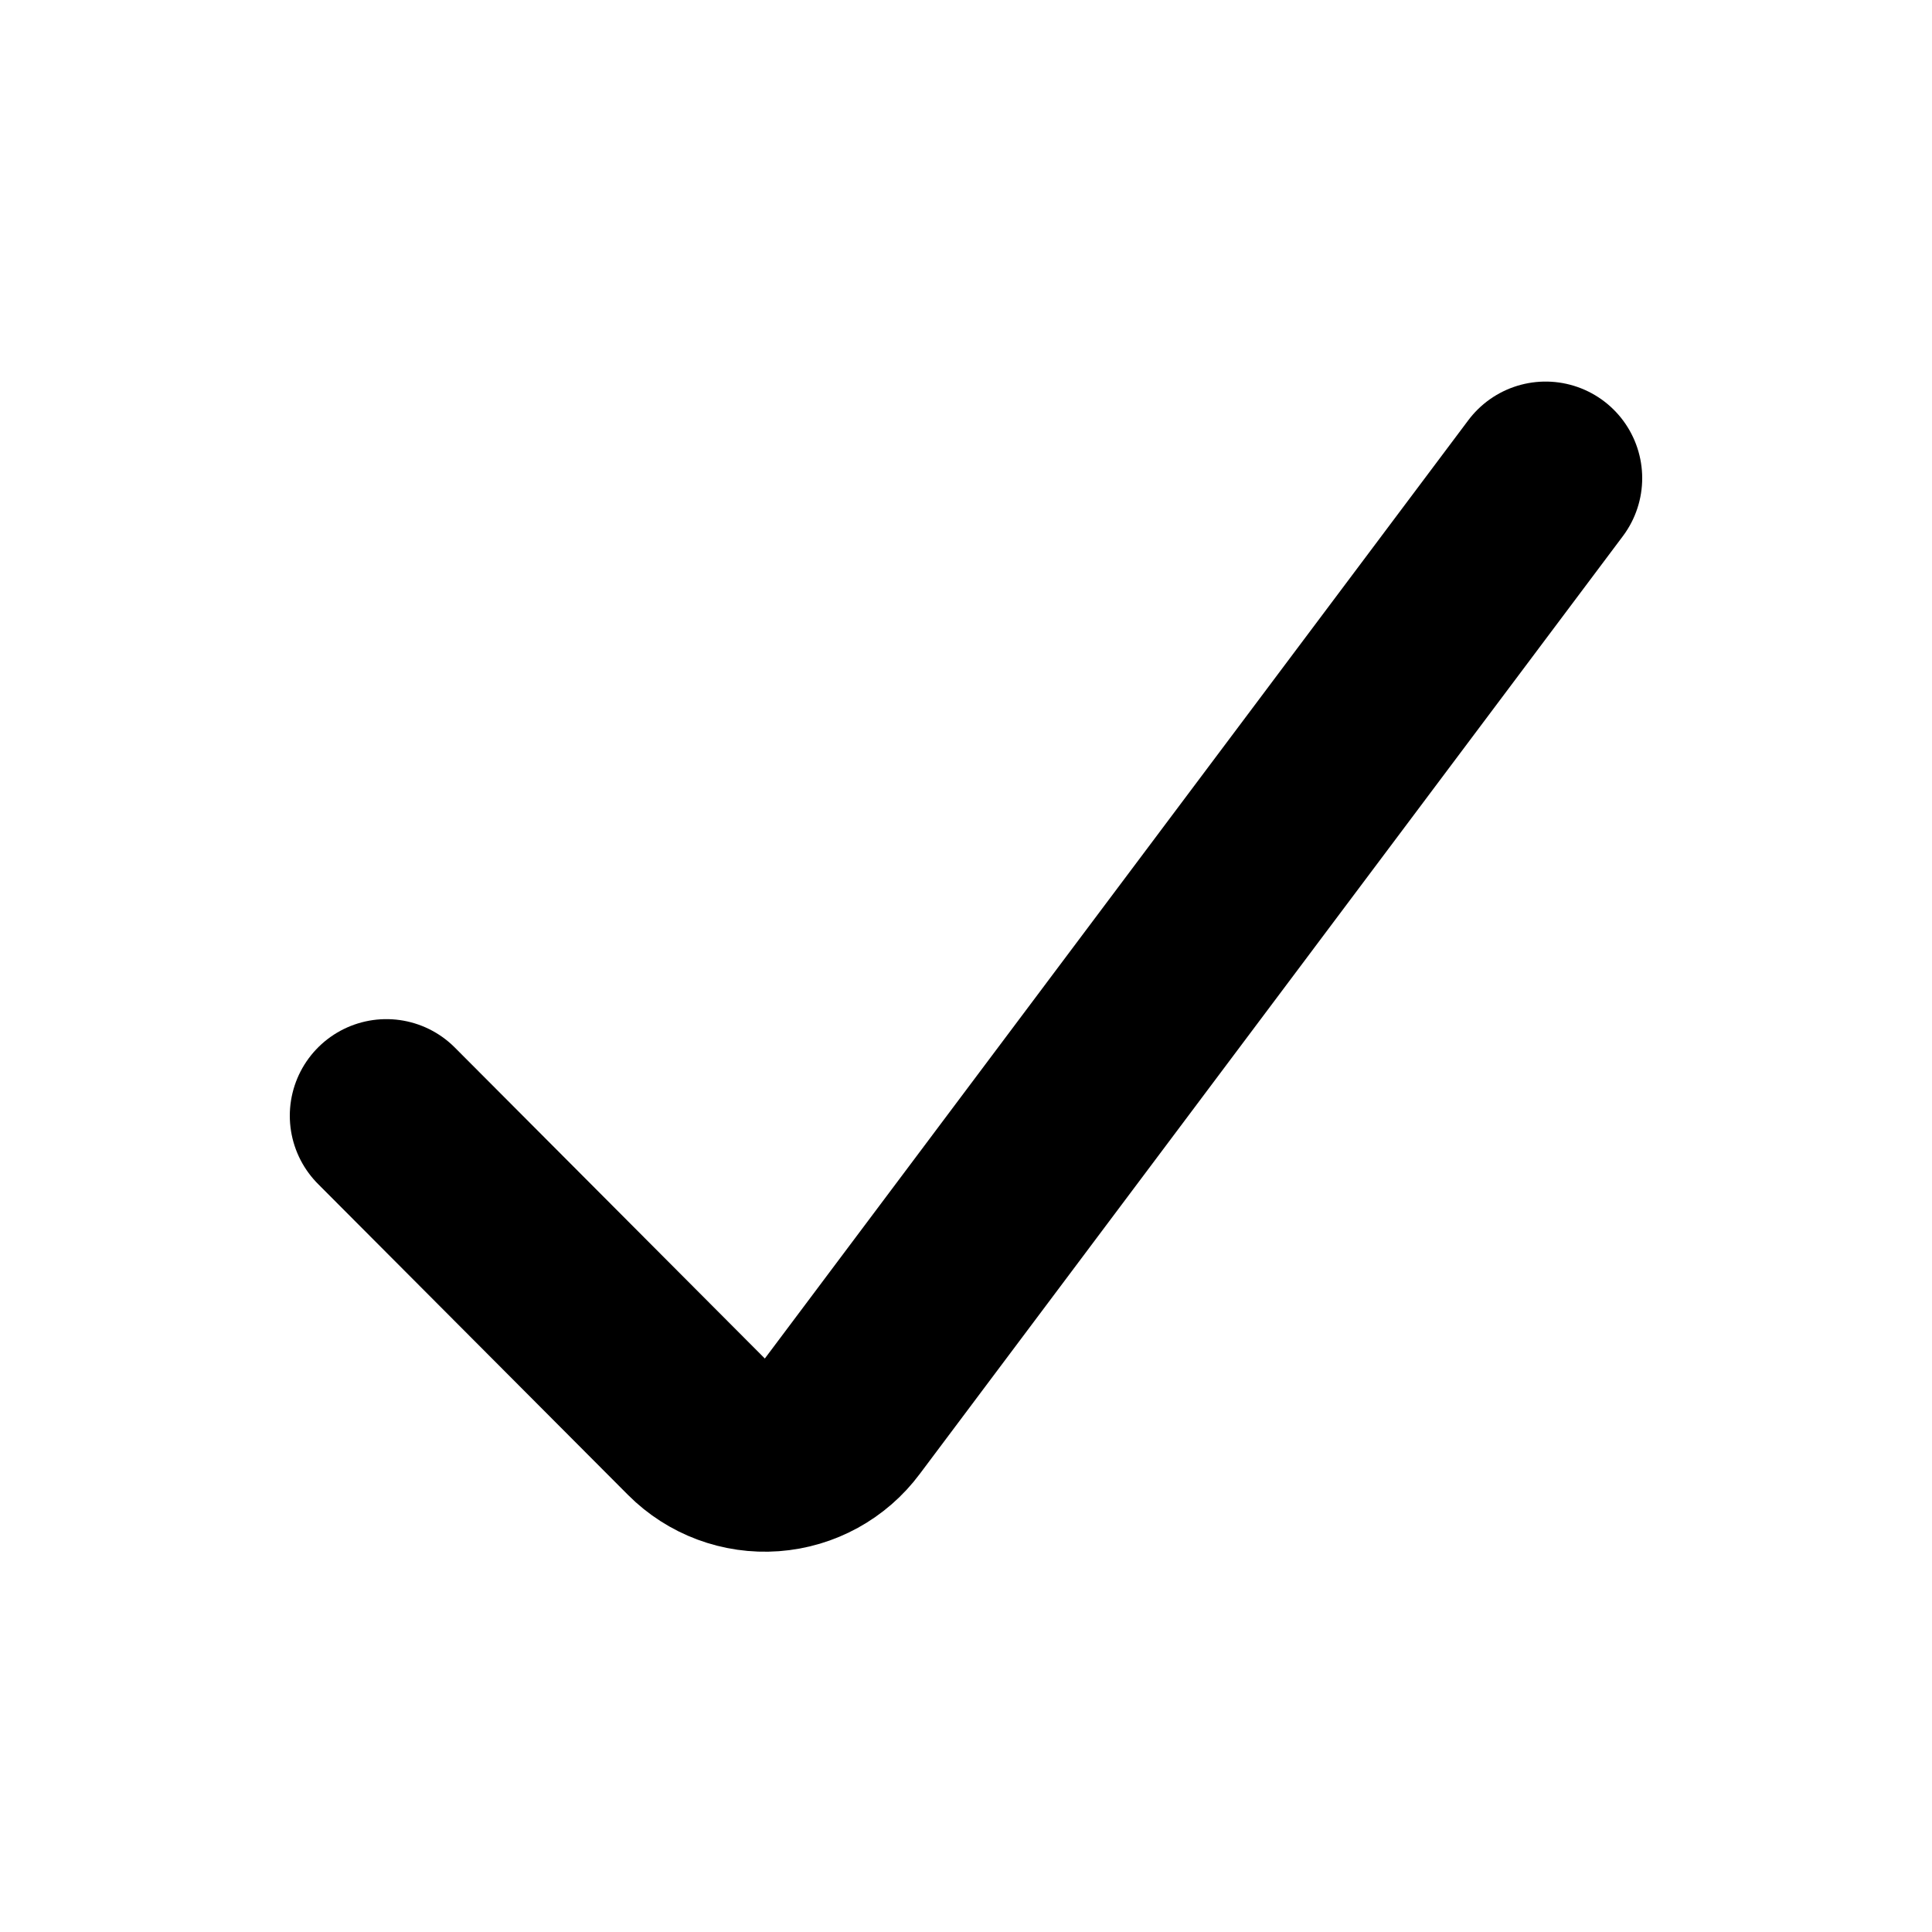
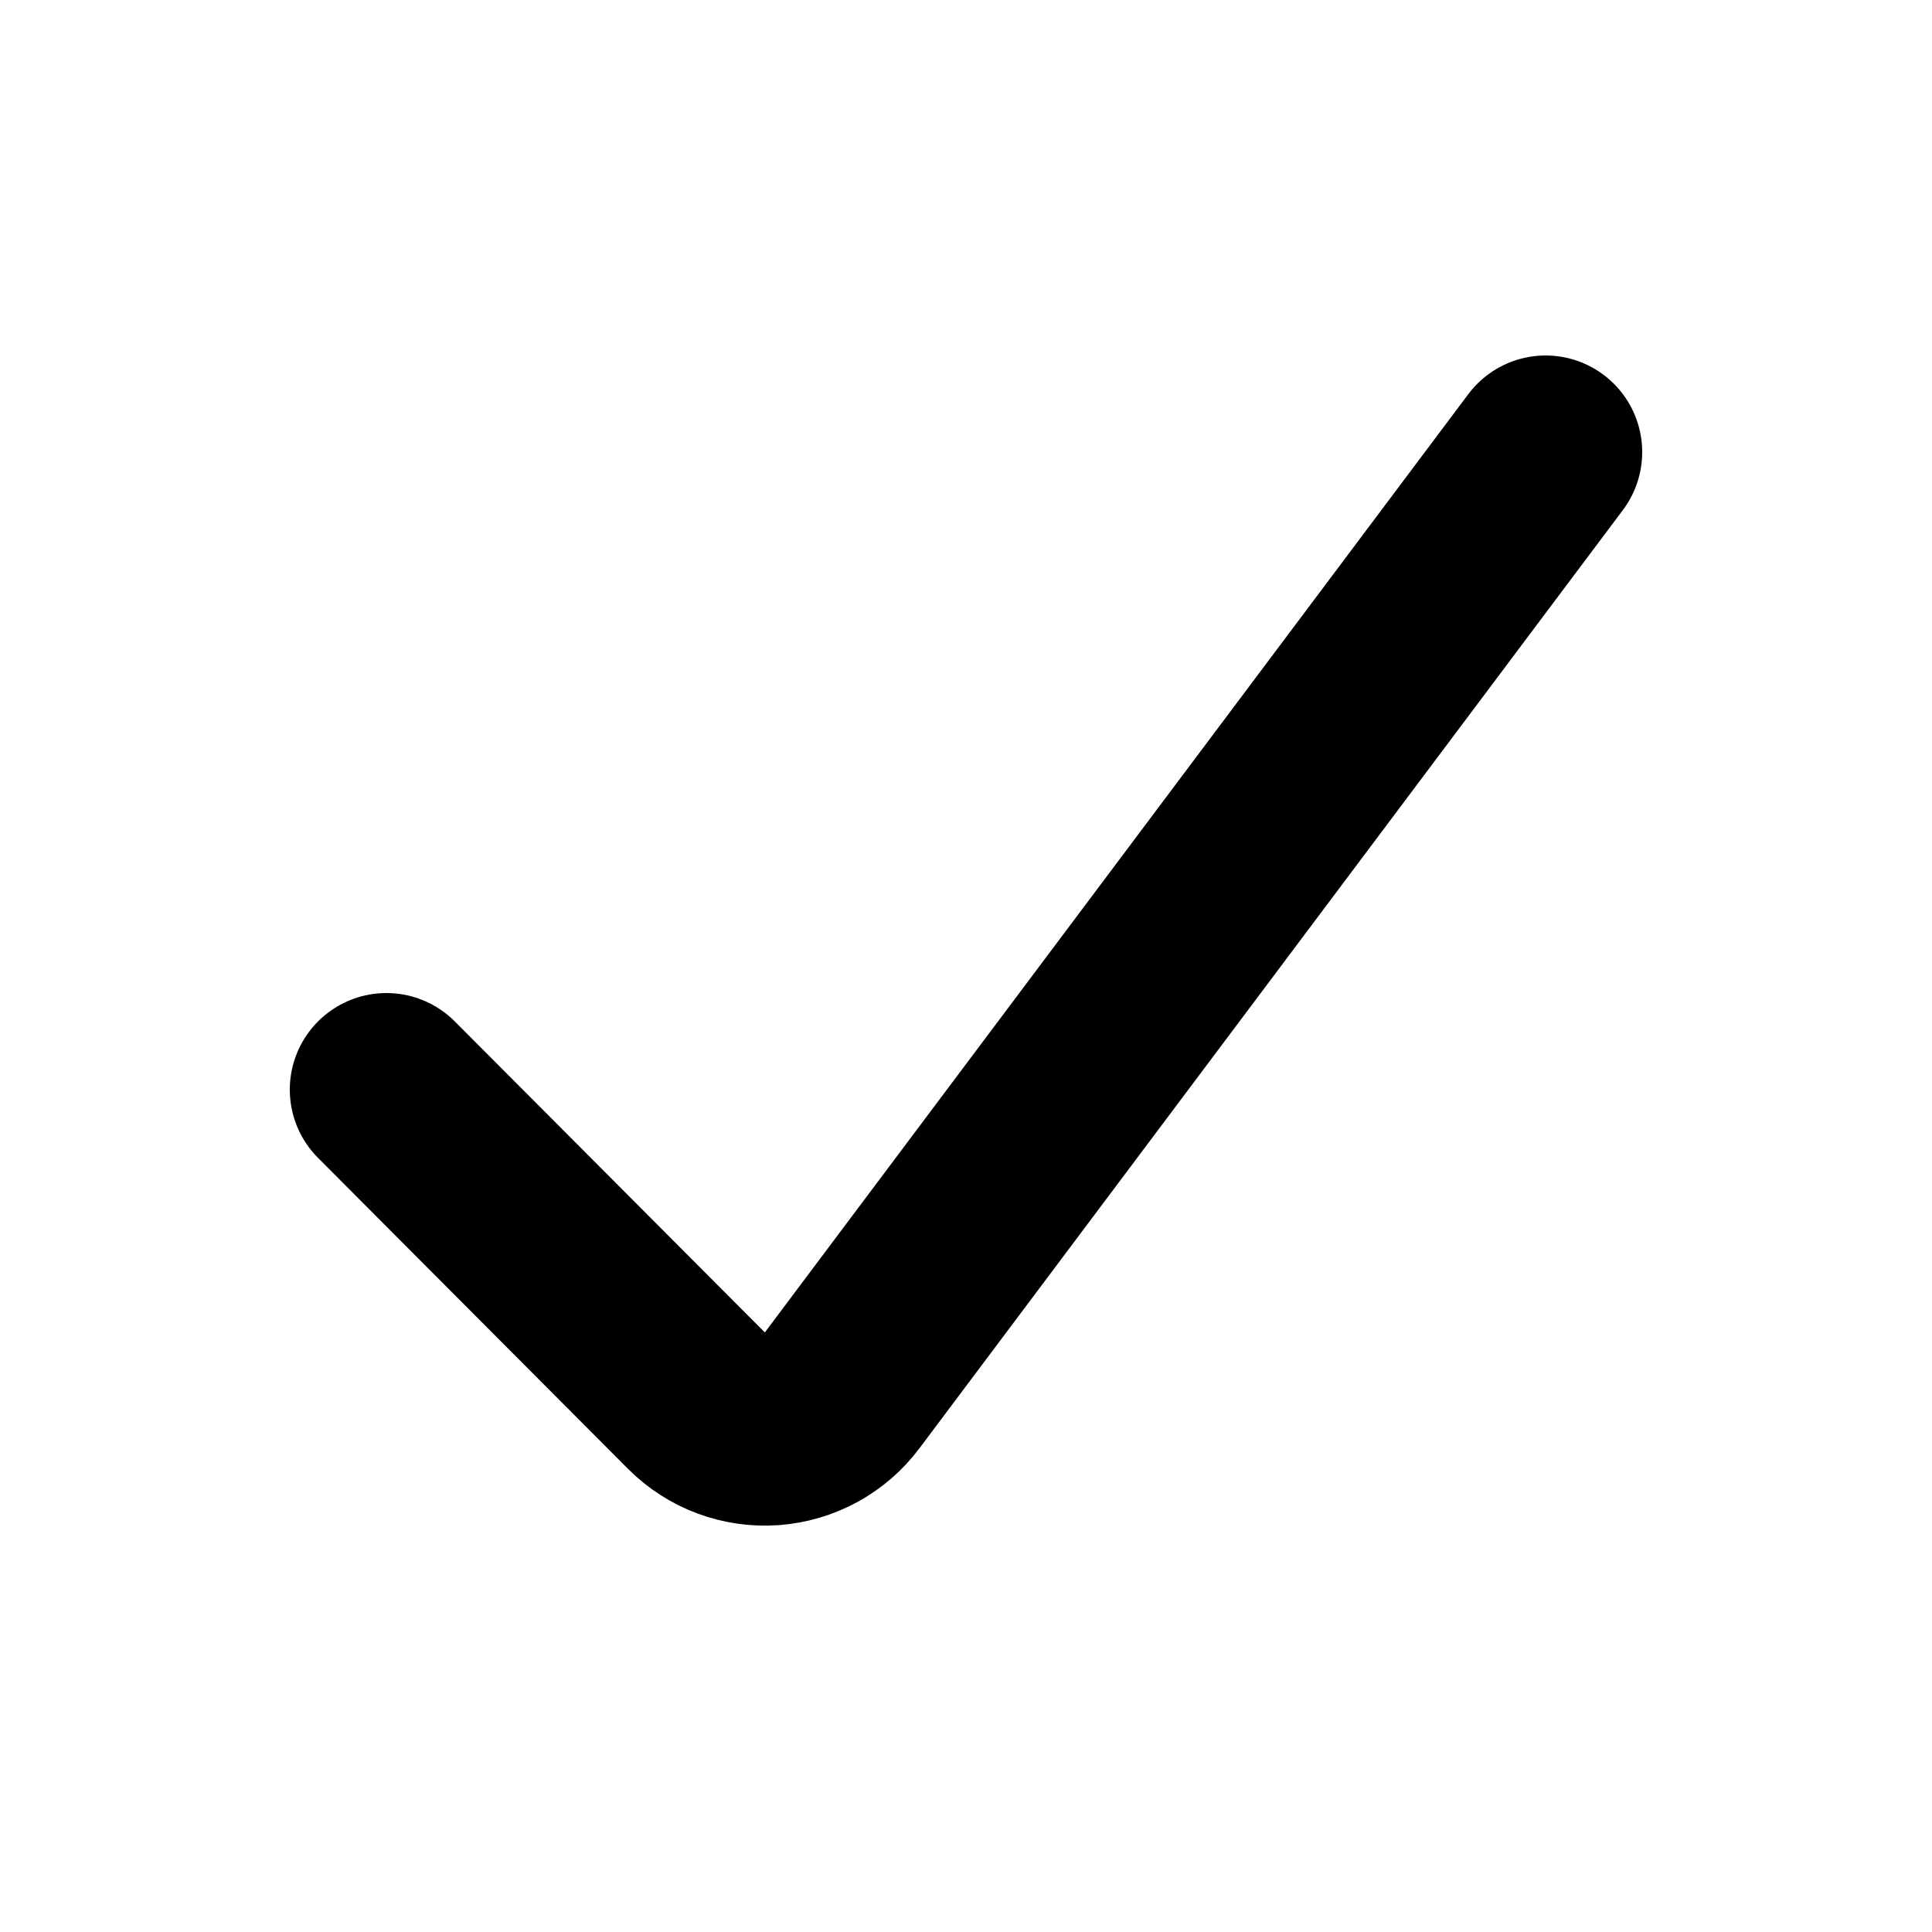
<svg xmlns="http://www.w3.org/2000/svg" viewBox="0 0 20 20" fill="none" stroke="currentColor" stroke-width="2" stroke-linecap="round" stroke-linejoin="round">
-   <path d="M4 11.55L7.21 14.77A1 1 0 0 0 8.72 14.66L16 4.95" />
+   <path d="M4 11.28L7.21 14.5A1 1 0 0 0 8.72 14.39L16 4.68" />
</svg>
